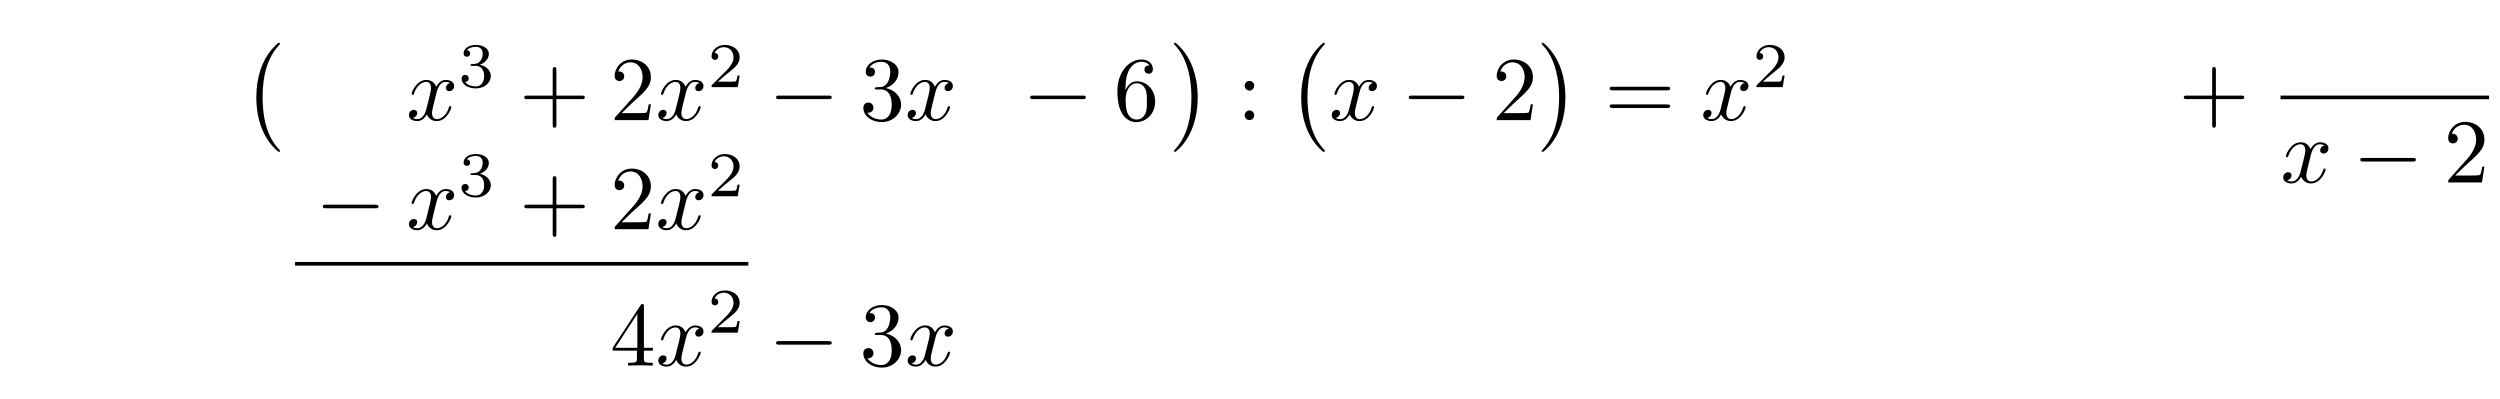
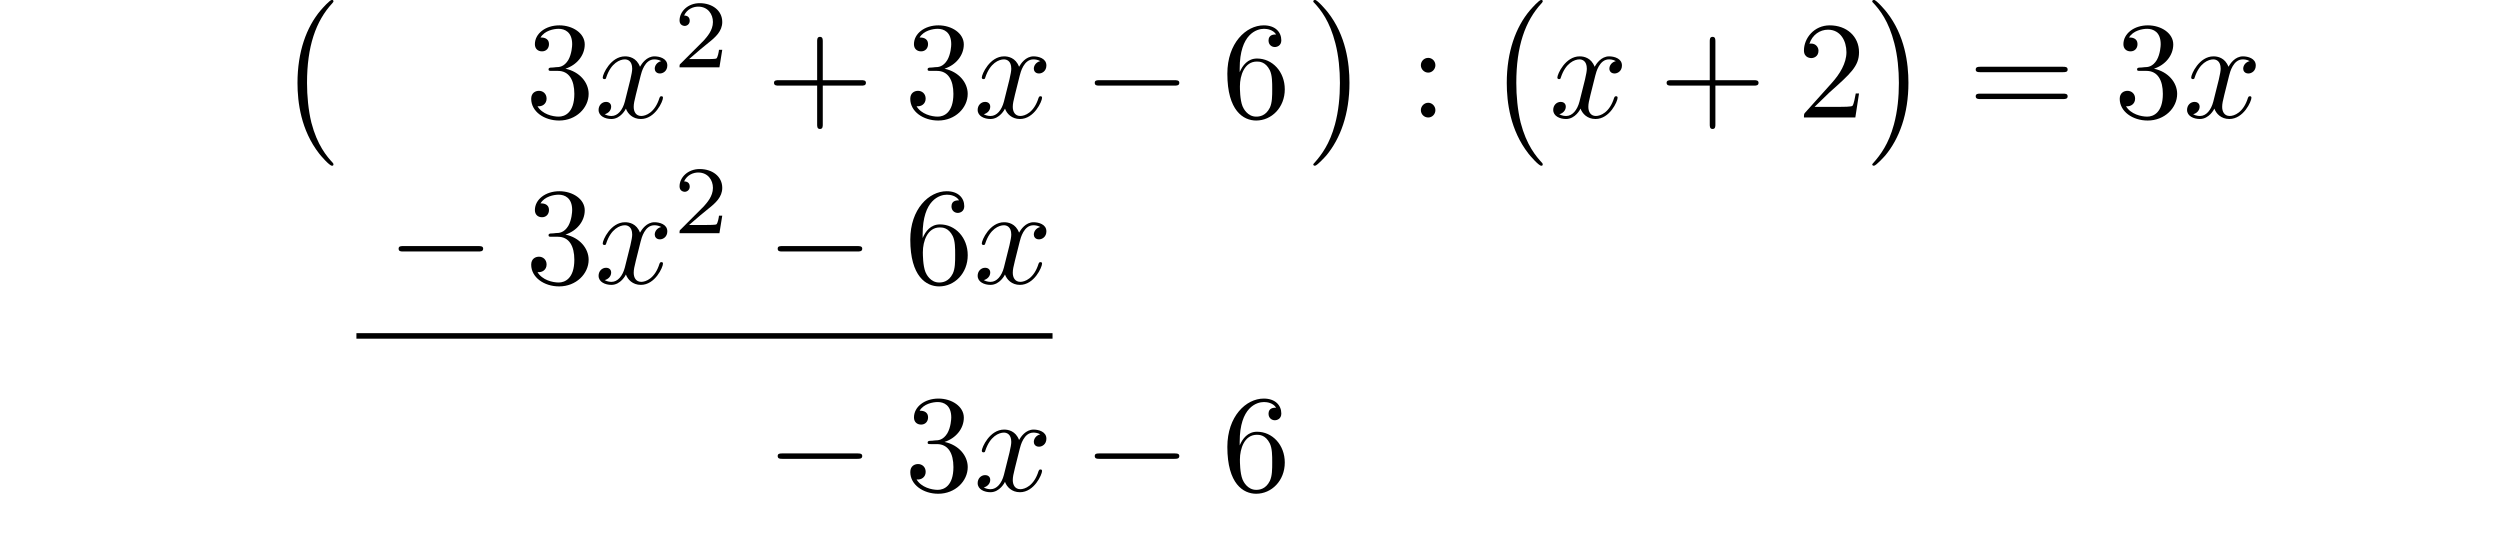
- <svg xmlns="http://www.w3.org/2000/svg" xmlns:xlink="http://www.w3.org/1999/xlink" width="273.904" height="43.646" viewBox="0 0 273.904 43.646">
+ <svg xmlns="http://www.w3.org/2000/svg" xmlns:xlink="http://www.w3.org/1999/xlink" width="180.182" height="38.954" viewBox="0 0 180.182 38.954">
  <defs>
    <g>
      <g id="glyph-0-0">
        <path d="M 4.109 11.453 C 4.109 11.422 4.094 11.391 4.078 11.359 C 3.625 10.875 2.938 10.062 2.516 8.438 C 2.297 7.531 2.203 6.516 2.203 5.578 C 2.203 2.953 2.828 1.125 4.031 -0.172 C 4.109 -0.266 4.109 -0.281 4.109 -0.297 C 4.109 -0.406 4.031 -0.406 4 -0.406 C 3.844 -0.406 3.312 0.203 3.188 0.344 C 2.156 1.562 1.516 3.344 1.516 5.578 C 1.516 6.984 1.766 8.984 3.078 10.672 C 3.172 10.797 3.812 11.547 4 11.547 C 4.031 11.547 4.109 11.547 4.109 11.453 Z M 4.109 11.453 " />
      </g>
      <g id="glyph-0-1">
        <path d="M 3.047 5.578 C 3.047 4.172 2.797 2.156 1.484 0.484 C 1.391 0.359 0.734 -0.406 0.562 -0.406 C 0.516 -0.406 0.438 -0.375 0.438 -0.297 C 0.438 -0.266 0.453 -0.234 0.5 -0.203 C 0.984 0.312 1.625 1.125 2.031 2.719 C 2.266 3.625 2.359 4.641 2.359 5.578 C 2.359 6.578 2.266 7.594 2 8.578 C 1.625 9.969 1.031 10.766 0.531 11.328 C 0.438 11.422 0.438 11.438 0.438 11.453 C 0.438 11.531 0.516 11.547 0.562 11.547 C 0.703 11.547 1.25 10.953 1.375 10.812 C 2.391 9.594 3.047 7.812 3.047 5.578 Z M 3.047 5.578 " />
      </g>
      <g id="glyph-1-0">
+         <path d="M 2.891 -3.516 C 3.703 -3.781 4.281 -4.469 4.281 -5.266 C 4.281 -6.078 3.406 -6.641 2.453 -6.641 C 1.453 -6.641 0.688 -6.047 0.688 -5.281 C 0.688 -4.953 0.906 -4.766 1.203 -4.766 C 1.5 -4.766 1.703 -4.984 1.703 -5.281 C 1.703 -5.766 1.234 -5.766 1.094 -5.766 C 1.391 -6.266 2.047 -6.391 2.406 -6.391 C 2.828 -6.391 3.375 -6.172 3.375 -5.281 C 3.375 -5.156 3.344 -4.578 3.094 -4.141 C 2.797 -3.656 2.453 -3.625 2.203 -3.625 C 2.125 -3.609 1.891 -3.594 1.812 -3.594 C 1.734 -3.578 1.672 -3.562 1.672 -3.469 C 1.672 -3.359 1.734 -3.359 1.906 -3.359 L 2.344 -3.359 C 3.156 -3.359 3.531 -2.688 3.531 -1.703 C 3.531 -0.344 2.844 -0.062 2.406 -0.062 C 1.969 -0.062 1.219 -0.234 0.875 -0.812 C 1.219 -0.766 1.531 -0.984 1.531 -1.359 C 1.531 -1.719 1.266 -1.922 0.984 -1.922 C 0.734 -1.922 0.422 -1.781 0.422 -1.344 C 0.422 -0.438 1.344 0.219 2.438 0.219 C 3.656 0.219 4.562 -0.688 4.562 -1.703 C 4.562 -2.516 3.922 -3.297 2.891 -3.516 Z M 2.891 -3.516 " />
+       </g>
+       <g id="glyph-1-1">
+         <path d="M 4.078 -2.297 L 6.859 -2.297 C 7 -2.297 7.188 -2.297 7.188 -2.5 C 7.188 -2.688 7 -2.688 6.859 -2.688 L 4.078 -2.688 L 4.078 -5.484 C 4.078 -5.625 4.078 -5.812 3.875 -5.812 C 3.672 -5.812 3.672 -5.625 3.672 -5.484 L 3.672 -2.688 L 0.891 -2.688 C 0.75 -2.688 0.562 -2.688 0.562 -2.5 C 0.562 -2.297 0.75 -2.297 0.891 -2.297 L 3.672 -2.297 L 3.672 0.5 C 3.672 0.641 3.672 0.828 3.875 0.828 C 4.078 0.828 4.078 0.641 4.078 0.5 Z M 4.078 -2.297 " />
+       </g>
+       <g id="glyph-1-2">
+         <path d="M 1.312 -3.266 L 1.312 -3.516 C 1.312 -6.031 2.547 -6.391 3.062 -6.391 C 3.297 -6.391 3.719 -6.328 3.938 -5.984 C 3.781 -5.984 3.391 -5.984 3.391 -5.547 C 3.391 -5.234 3.625 -5.078 3.844 -5.078 C 4 -5.078 4.312 -5.172 4.312 -5.562 C 4.312 -6.156 3.875 -6.641 3.047 -6.641 C 1.766 -6.641 0.422 -5.359 0.422 -3.156 C 0.422 -0.484 1.578 0.219 2.5 0.219 C 3.609 0.219 4.562 -0.719 4.562 -2.031 C 4.562 -3.297 3.672 -4.25 2.562 -4.25 C 1.891 -4.25 1.516 -3.75 1.312 -3.266 Z M 2.5 -0.062 C 1.875 -0.062 1.578 -0.656 1.516 -0.812 C 1.328 -1.281 1.328 -2.078 1.328 -2.25 C 1.328 -3.031 1.656 -4.031 2.547 -4.031 C 2.719 -4.031 3.172 -4.031 3.484 -3.406 C 3.656 -3.047 3.656 -2.531 3.656 -2.047 C 3.656 -1.562 3.656 -1.062 3.484 -0.703 C 3.188 -0.109 2.734 -0.062 2.5 -0.062 Z M 2.5 -0.062 " />
+       </g>
+       <g id="glyph-1-3">
+         <path d="M 1.906 -3.766 C 1.906 -4.062 1.672 -4.297 1.391 -4.297 C 1.094 -4.297 0.859 -4.062 0.859 -3.766 C 0.859 -3.484 1.094 -3.234 1.391 -3.234 C 1.672 -3.234 1.906 -3.484 1.906 -3.766 Z M 1.906 -0.531 C 1.906 -0.812 1.672 -1.062 1.391 -1.062 C 1.094 -1.062 0.859 -0.812 0.859 -0.531 C 0.859 -0.234 1.094 0 1.391 0 C 1.672 0 1.906 -0.234 1.906 -0.531 Z M 1.906 -0.531 " />
+       </g>
+       <g id="glyph-1-4">
+         <path d="M 1.266 -0.766 L 2.328 -1.797 C 3.875 -3.172 4.469 -3.703 4.469 -4.703 C 4.469 -5.844 3.578 -6.641 2.359 -6.641 C 1.234 -6.641 0.5 -5.719 0.5 -4.828 C 0.5 -4.281 1 -4.281 1.031 -4.281 C 1.203 -4.281 1.547 -4.391 1.547 -4.812 C 1.547 -5.062 1.359 -5.328 1.016 -5.328 C 0.938 -5.328 0.922 -5.328 0.891 -5.312 C 1.109 -5.969 1.656 -6.328 2.234 -6.328 C 3.141 -6.328 3.562 -5.516 3.562 -4.703 C 3.562 -3.906 3.078 -3.125 2.516 -2.5 L 0.609 -0.375 C 0.5 -0.266 0.5 -0.234 0.5 0 L 4.203 0 L 4.469 -1.734 L 4.234 -1.734 C 4.172 -1.438 4.109 -1 4 -0.844 C 3.938 -0.766 3.281 -0.766 3.062 -0.766 Z M 1.266 -0.766 " />
+       </g>
+       <g id="glyph-1-5">
+         <path d="M 6.844 -3.266 C 7 -3.266 7.188 -3.266 7.188 -3.453 C 7.188 -3.656 7 -3.656 6.859 -3.656 L 0.891 -3.656 C 0.75 -3.656 0.562 -3.656 0.562 -3.453 C 0.562 -3.266 0.75 -3.266 0.891 -3.266 Z M 6.859 -1.328 C 7 -1.328 7.188 -1.328 7.188 -1.531 C 7.188 -1.719 7 -1.719 6.844 -1.719 L 0.891 -1.719 C 0.75 -1.719 0.562 -1.719 0.562 -1.531 C 0.562 -1.328 0.75 -1.328 0.891 -1.328 Z M 6.859 -1.328 " />
+       </g>
+       <g id="glyph-2-0">
        <path d="M 3.328 -3.016 C 3.391 -3.266 3.625 -4.188 4.312 -4.188 C 4.359 -4.188 4.609 -4.188 4.812 -4.062 C 4.531 -4 4.344 -3.766 4.344 -3.516 C 4.344 -3.359 4.453 -3.172 4.719 -3.172 C 4.938 -3.172 5.25 -3.344 5.25 -3.75 C 5.25 -4.266 4.672 -4.406 4.328 -4.406 C 3.75 -4.406 3.406 -3.875 3.281 -3.656 C 3.031 -4.312 2.5 -4.406 2.203 -4.406 C 1.172 -4.406 0.594 -3.125 0.594 -2.875 C 0.594 -2.766 0.703 -2.766 0.719 -2.766 C 0.797 -2.766 0.828 -2.797 0.844 -2.875 C 1.188 -3.938 1.844 -4.188 2.188 -4.188 C 2.375 -4.188 2.719 -4.094 2.719 -3.516 C 2.719 -3.203 2.547 -2.547 2.188 -1.141 C 2.031 -0.531 1.672 -0.109 1.234 -0.109 C 1.172 -0.109 0.953 -0.109 0.734 -0.234 C 0.984 -0.297 1.203 -0.5 1.203 -0.781 C 1.203 -1.047 0.984 -1.125 0.844 -1.125 C 0.531 -1.125 0.297 -0.875 0.297 -0.547 C 0.297 -0.094 0.781 0.109 1.219 0.109 C 1.891 0.109 2.25 -0.594 2.266 -0.641 C 2.391 -0.281 2.75 0.109 3.344 0.109 C 4.375 0.109 4.938 -1.172 4.938 -1.422 C 4.938 -1.531 4.859 -1.531 4.828 -1.531 C 4.734 -1.531 4.719 -1.484 4.688 -1.422 C 4.359 -0.344 3.688 -0.109 3.375 -0.109 C 2.984 -0.109 2.828 -0.422 2.828 -0.766 C 2.828 -0.984 2.875 -1.203 2.984 -1.641 Z M 3.328 -3.016 " />
      </g>
-       <g id="glyph-2-0">
-         <path d="M 1.906 -2.328 C 2.453 -2.328 2.844 -1.953 2.844 -1.203 C 2.844 -0.344 2.328 -0.078 1.938 -0.078 C 1.656 -0.078 1.031 -0.156 0.75 -0.578 C 1.078 -0.578 1.156 -0.812 1.156 -0.969 C 1.156 -1.188 0.984 -1.344 0.766 -1.344 C 0.578 -1.344 0.375 -1.219 0.375 -0.938 C 0.375 -0.281 1.094 0.141 1.938 0.141 C 2.906 0.141 3.578 -0.516 3.578 -1.203 C 3.578 -1.75 3.141 -2.297 2.375 -2.453 C 3.094 -2.719 3.359 -3.234 3.359 -3.672 C 3.359 -4.219 2.734 -4.625 1.953 -4.625 C 1.188 -4.625 0.594 -4.25 0.594 -3.688 C 0.594 -3.453 0.75 -3.328 0.953 -3.328 C 1.172 -3.328 1.312 -3.484 1.312 -3.672 C 1.312 -3.875 1.172 -4.031 0.953 -4.047 C 1.203 -4.344 1.672 -4.422 1.938 -4.422 C 2.25 -4.422 2.688 -4.266 2.688 -3.672 C 2.688 -3.375 2.594 -3.047 2.406 -2.844 C 2.188 -2.578 1.984 -2.562 1.641 -2.531 C 1.469 -2.516 1.453 -2.516 1.422 -2.516 C 1.406 -2.516 1.344 -2.5 1.344 -2.422 C 1.344 -2.328 1.406 -2.328 1.531 -2.328 Z M 1.906 -2.328 " />
-       </g>
-       <g id="glyph-2-1">
+       <g id="glyph-3-0">
        <path d="M 3.516 -1.266 L 3.281 -1.266 C 3.266 -1.109 3.188 -0.703 3.094 -0.641 C 3.047 -0.594 2.516 -0.594 2.406 -0.594 L 1.125 -0.594 C 1.859 -1.234 2.109 -1.438 2.516 -1.766 C 3.031 -2.172 3.516 -2.609 3.516 -3.266 C 3.516 -4.109 2.781 -4.625 1.891 -4.625 C 1.031 -4.625 0.438 -4.016 0.438 -3.375 C 0.438 -3.031 0.734 -2.984 0.812 -2.984 C 0.969 -2.984 1.172 -3.109 1.172 -3.359 C 1.172 -3.484 1.125 -3.734 0.766 -3.734 C 0.984 -4.219 1.453 -4.375 1.781 -4.375 C 2.484 -4.375 2.844 -3.828 2.844 -3.266 C 2.844 -2.656 2.406 -2.188 2.188 -1.938 L 0.516 -0.266 C 0.438 -0.203 0.438 -0.188 0.438 0 L 3.312 0 Z M 3.516 -1.266 " />
-       </g>
-       <g id="glyph-3-0">
-         <path d="M 4.078 -2.297 L 6.859 -2.297 C 7 -2.297 7.188 -2.297 7.188 -2.5 C 7.188 -2.688 7 -2.688 6.859 -2.688 L 4.078 -2.688 L 4.078 -5.484 C 4.078 -5.625 4.078 -5.812 3.875 -5.812 C 3.672 -5.812 3.672 -5.625 3.672 -5.484 L 3.672 -2.688 L 0.891 -2.688 C 0.75 -2.688 0.562 -2.688 0.562 -2.5 C 0.562 -2.297 0.75 -2.297 0.891 -2.297 L 3.672 -2.297 L 3.672 0.5 C 3.672 0.641 3.672 0.828 3.875 0.828 C 4.078 0.828 4.078 0.641 4.078 0.5 Z M 4.078 -2.297 " />
-       </g>
-       <g id="glyph-3-1">
-         <path d="M 1.266 -0.766 L 2.328 -1.797 C 3.875 -3.172 4.469 -3.703 4.469 -4.703 C 4.469 -5.844 3.578 -6.641 2.359 -6.641 C 1.234 -6.641 0.5 -5.719 0.5 -4.828 C 0.5 -4.281 1 -4.281 1.031 -4.281 C 1.203 -4.281 1.547 -4.391 1.547 -4.812 C 1.547 -5.062 1.359 -5.328 1.016 -5.328 C 0.938 -5.328 0.922 -5.328 0.891 -5.312 C 1.109 -5.969 1.656 -6.328 2.234 -6.328 C 3.141 -6.328 3.562 -5.516 3.562 -4.703 C 3.562 -3.906 3.078 -3.125 2.516 -2.5 L 0.609 -0.375 C 0.5 -0.266 0.5 -0.234 0.5 0 L 4.203 0 L 4.469 -1.734 L 4.234 -1.734 C 4.172 -1.438 4.109 -1 4 -0.844 C 3.938 -0.766 3.281 -0.766 3.062 -0.766 Z M 1.266 -0.766 " />
-       </g>
-       <g id="glyph-3-2">
-         <path d="M 2.891 -3.516 C 3.703 -3.781 4.281 -4.469 4.281 -5.266 C 4.281 -6.078 3.406 -6.641 2.453 -6.641 C 1.453 -6.641 0.688 -6.047 0.688 -5.281 C 0.688 -4.953 0.906 -4.766 1.203 -4.766 C 1.5 -4.766 1.703 -4.984 1.703 -5.281 C 1.703 -5.766 1.234 -5.766 1.094 -5.766 C 1.391 -6.266 2.047 -6.391 2.406 -6.391 C 2.828 -6.391 3.375 -6.172 3.375 -5.281 C 3.375 -5.156 3.344 -4.578 3.094 -4.141 C 2.797 -3.656 2.453 -3.625 2.203 -3.625 C 2.125 -3.609 1.891 -3.594 1.812 -3.594 C 1.734 -3.578 1.672 -3.562 1.672 -3.469 C 1.672 -3.359 1.734 -3.359 1.906 -3.359 L 2.344 -3.359 C 3.156 -3.359 3.531 -2.688 3.531 -1.703 C 3.531 -0.344 2.844 -0.062 2.406 -0.062 C 1.969 -0.062 1.219 -0.234 0.875 -0.812 C 1.219 -0.766 1.531 -0.984 1.531 -1.359 C 1.531 -1.719 1.266 -1.922 0.984 -1.922 C 0.734 -1.922 0.422 -1.781 0.422 -1.344 C 0.422 -0.438 1.344 0.219 2.438 0.219 C 3.656 0.219 4.562 -0.688 4.562 -1.703 C 4.562 -2.516 3.922 -3.297 2.891 -3.516 Z M 2.891 -3.516 " />
-       </g>
-       <g id="glyph-3-3">
-         <path d="M 1.312 -3.266 L 1.312 -3.516 C 1.312 -6.031 2.547 -6.391 3.062 -6.391 C 3.297 -6.391 3.719 -6.328 3.938 -5.984 C 3.781 -5.984 3.391 -5.984 3.391 -5.547 C 3.391 -5.234 3.625 -5.078 3.844 -5.078 C 4 -5.078 4.312 -5.172 4.312 -5.562 C 4.312 -6.156 3.875 -6.641 3.047 -6.641 C 1.766 -6.641 0.422 -5.359 0.422 -3.156 C 0.422 -0.484 1.578 0.219 2.5 0.219 C 3.609 0.219 4.562 -0.719 4.562 -2.031 C 4.562 -3.297 3.672 -4.25 2.562 -4.25 C 1.891 -4.25 1.516 -3.75 1.312 -3.266 Z M 2.5 -0.062 C 1.875 -0.062 1.578 -0.656 1.516 -0.812 C 1.328 -1.281 1.328 -2.078 1.328 -2.25 C 1.328 -3.031 1.656 -4.031 2.547 -4.031 C 2.719 -4.031 3.172 -4.031 3.484 -3.406 C 3.656 -3.047 3.656 -2.531 3.656 -2.047 C 3.656 -1.562 3.656 -1.062 3.484 -0.703 C 3.188 -0.109 2.734 -0.062 2.5 -0.062 Z M 2.5 -0.062 " />
-       </g>
-       <g id="glyph-3-4">
-         <path d="M 1.906 -3.766 C 1.906 -4.062 1.672 -4.297 1.391 -4.297 C 1.094 -4.297 0.859 -4.062 0.859 -3.766 C 0.859 -3.484 1.094 -3.234 1.391 -3.234 C 1.672 -3.234 1.906 -3.484 1.906 -3.766 Z M 1.906 -0.531 C 1.906 -0.812 1.672 -1.062 1.391 -1.062 C 1.094 -1.062 0.859 -0.812 0.859 -0.531 C 0.859 -0.234 1.094 0 1.391 0 C 1.672 0 1.906 -0.234 1.906 -0.531 Z M 1.906 -0.531 " />
-       </g>
-       <g id="glyph-3-5">
-         <path d="M 6.844 -3.266 C 7 -3.266 7.188 -3.266 7.188 -3.453 C 7.188 -3.656 7 -3.656 6.859 -3.656 L 0.891 -3.656 C 0.75 -3.656 0.562 -3.656 0.562 -3.453 C 0.562 -3.266 0.75 -3.266 0.891 -3.266 Z M 6.859 -1.328 C 7 -1.328 7.188 -1.328 7.188 -1.531 C 7.188 -1.719 7 -1.719 6.844 -1.719 L 0.891 -1.719 C 0.75 -1.719 0.562 -1.719 0.562 -1.531 C 0.562 -1.328 0.75 -1.328 0.891 -1.328 Z M 6.859 -1.328 " />
-       </g>
-       <g id="glyph-3-6">
-         <path d="M 2.938 -1.641 L 2.938 -0.781 C 2.938 -0.422 2.906 -0.312 2.172 -0.312 L 1.969 -0.312 L 1.969 0 C 2.375 -0.031 2.891 -0.031 3.312 -0.031 C 3.734 -0.031 4.25 -0.031 4.672 0 L 4.672 -0.312 L 4.453 -0.312 C 3.719 -0.312 3.703 -0.422 3.703 -0.781 L 3.703 -1.641 L 4.688 -1.641 L 4.688 -1.953 L 3.703 -1.953 L 3.703 -6.484 C 3.703 -6.688 3.703 -6.75 3.531 -6.75 C 3.453 -6.75 3.422 -6.75 3.344 -6.625 L 0.281 -1.953 L 0.281 -1.641 Z M 2.984 -1.953 L 0.562 -1.953 L 2.984 -5.672 Z M 2.984 -1.953 " />
      </g>
      <g id="glyph-4-0">
        <path d="M 6.562 -2.297 C 6.734 -2.297 6.922 -2.297 6.922 -2.5 C 6.922 -2.688 6.734 -2.688 6.562 -2.688 L 1.172 -2.688 C 1 -2.688 0.828 -2.688 0.828 -2.5 C 0.828 -2.297 1 -2.297 1.172 -2.297 Z M 6.562 -2.297 " />
      </g>
    </g>
  </defs>
  <g fill="rgb(0%, 0%, 0%)" fill-opacity="1">
-     <use xlink:href="#glyph-0-0" x="26.567" y="5.09" />
+     <use xlink:href="#glyph-0-0" x="19.925" y="0.398" />
  </g>
  <g fill="rgb(0%, 0%, 0%)" fill-opacity="1">
-     <use xlink:href="#glyph-1-0" x="44.505" y="13.16" />
+     <use xlink:href="#glyph-1-0" x="37.863" y="8.468" />
  </g>
  <g fill="rgb(0%, 0%, 0%)" fill-opacity="1">
-     <use xlink:href="#glyph-2-0" x="50.199" y="9.545" />
+     <use xlink:href="#glyph-2-0" x="42.845" y="8.468" />
  </g>
  <g fill="rgb(0%, 0%, 0%)" fill-opacity="1">
-     <use xlink:href="#glyph-3-0" x="56.882" y="13.16" />
+     <use xlink:href="#glyph-3-0" x="48.539" y="4.853" />
  </g>
  <g fill="rgb(0%, 0%, 0%)" fill-opacity="1">
-     <use xlink:href="#glyph-3-1" x="66.843" y="13.16" />
+     <use xlink:href="#glyph-1-1" x="55.222" y="8.468" />
  </g>
  <g fill="rgb(0%, 0%, 0%)" fill-opacity="1">
-     <use xlink:href="#glyph-1-0" x="71.826" y="13.16" />
+     <use xlink:href="#glyph-1-0" x="65.183" y="8.468" />
  </g>
  <g fill="rgb(0%, 0%, 0%)" fill-opacity="1">
-     <use xlink:href="#glyph-2-1" x="77.52" y="9.545" />
+     <use xlink:href="#glyph-2-0" x="70.166" y="8.468" />
  </g>
  <g fill="rgb(0%, 0%, 0%)" fill-opacity="1">
-     <use xlink:href="#glyph-4-0" x="84.203" y="13.16" />
+     <use xlink:href="#glyph-4-0" x="78.074" y="8.468" />
  </g>
  <g fill="rgb(0%, 0%, 0%)" fill-opacity="1">
-     <use xlink:href="#glyph-3-2" x="94.166" y="13.16" />
+     <use xlink:href="#glyph-1-2" x="88.036" y="8.468" />
  </g>
  <g fill="rgb(0%, 0%, 0%)" fill-opacity="1">
-     <use xlink:href="#glyph-1-0" x="99.147" y="13.16" />
+     <use xlink:href="#glyph-0-1" x="94.213" y="0.398" />
  </g>
  <g fill="rgb(0%, 0%, 0%)" fill-opacity="1">
-     <use xlink:href="#glyph-4-0" x="112.036" y="13.16" />
+     <use xlink:href="#glyph-1-3" x="101.547" y="8.468" />
  </g>
  <g fill="rgb(0%, 0%, 0%)" fill-opacity="1">
-     <use xlink:href="#glyph-3-3" x="121.999" y="13.16" />
+     <use xlink:href="#glyph-0-0" x="107.081" y="0.398" />
  </g>
  <g fill="rgb(0%, 0%, 0%)" fill-opacity="1">
-     <use xlink:href="#glyph-0-1" x="128.176" y="5.09" />
+     <use xlink:href="#glyph-2-0" x="111.648" y="8.468" />
  </g>
  <g fill="rgb(0%, 0%, 0%)" fill-opacity="1">
-     <use xlink:href="#glyph-3-4" x="135.509" y="13.16" />
+     <use xlink:href="#glyph-1-1" x="119.555" y="8.468" />
  </g>
  <g fill="rgb(0%, 0%, 0%)" fill-opacity="1">
-     <use xlink:href="#glyph-0-0" x="141.044" y="5.09" />
+     <use xlink:href="#glyph-1-4" x="129.516" y="8.468" />
  </g>
  <g fill="rgb(0%, 0%, 0%)" fill-opacity="1">
-     <use xlink:href="#glyph-1-0" x="145.61" y="13.16" />
+     <use xlink:href="#glyph-0-1" x="134.499" y="0.398" />
  </g>
  <g fill="rgb(0%, 0%, 0%)" fill-opacity="1">
-     <use xlink:href="#glyph-4-0" x="153.518" y="13.16" />
+     <use xlink:href="#glyph-1-5" x="141.833" y="8.468" />
  </g>
  <g fill="rgb(0%, 0%, 0%)" fill-opacity="1">
-     <use xlink:href="#glyph-3-1" x="163.481" y="13.16" />
+     <use xlink:href="#glyph-1-0" x="152.352" y="8.468" />
  </g>
  <g fill="rgb(0%, 0%, 0%)" fill-opacity="1">
-     <use xlink:href="#glyph-0-1" x="168.462" y="5.09" />
+     <use xlink:href="#glyph-2-0" x="157.33" y="8.468" />
  </g>
  <g fill="rgb(0%, 0%, 0%)" fill-opacity="1">
-     <use xlink:href="#glyph-3-5" x="175.796" y="13.16" />
+     <use xlink:href="#glyph-4-0" x="27.901" y="20.423" />
  </g>
  <g fill="rgb(0%, 0%, 0%)" fill-opacity="1">
-     <use xlink:href="#glyph-1-0" x="186.312" y="13.16" />
+     <use xlink:href="#glyph-1-0" x="37.863" y="20.423" />
  </g>
  <g fill="rgb(0%, 0%, 0%)" fill-opacity="1">
-     <use xlink:href="#glyph-2-1" x="192.006" y="9.545" />
+     <use xlink:href="#glyph-2-0" x="42.845" y="20.423" />
  </g>
  <g fill="rgb(0%, 0%, 0%)" fill-opacity="1">
-     <use xlink:href="#glyph-3-0" x="238.699" y="13.16" />
-   </g>
-   <path fill="none" stroke-width="0.398" stroke-linecap="butt" stroke-linejoin="miter" stroke="rgb(0%, 0%, 0%)" stroke-opacity="1" stroke-miterlimit="10" d="M -0.002 -0.002 L 22.854 -0.002 " transform="matrix(1, 0, 0, -1, 249.857, 10.67)" />
-   <g fill="rgb(0%, 0%, 0%)" fill-opacity="1">
-     <use xlink:href="#glyph-1-0" x="249.857" y="19.994" />
+     <use xlink:href="#glyph-3-0" x="48.539" y="16.808" />
  </g>
  <g fill="rgb(0%, 0%, 0%)" fill-opacity="1">
-     <use xlink:href="#glyph-4-0" x="257.765" y="19.994" />
+     <use xlink:href="#glyph-4-0" x="55.222" y="20.423" />
  </g>
  <g fill="rgb(0%, 0%, 0%)" fill-opacity="1">
-     <use xlink:href="#glyph-3-1" x="267.727" y="19.994" />
+     <use xlink:href="#glyph-1-2" x="65.185" y="20.423" />
  </g>
  <g fill="rgb(0%, 0%, 0%)" fill-opacity="1">
-     <use xlink:href="#glyph-4-0" x="34.543" y="25.115" />
+     <use xlink:href="#glyph-2-0" x="70.166" y="20.423" />
+   </g>
+   <path fill="none" stroke-width="0.398" stroke-linecap="butt" stroke-linejoin="miter" stroke="rgb(0%, 0%, 0%)" stroke-opacity="1" stroke-miterlimit="10" d="M 0.001 -0.002 L 50.172 -0.002 " transform="matrix(1, 0, 0, -1, 25.687, 24.209)" />
+   <g fill="rgb(0%, 0%, 0%)" fill-opacity="1">
+     <use xlink:href="#glyph-4-0" x="55.222" y="35.367" />
  </g>
  <g fill="rgb(0%, 0%, 0%)" fill-opacity="1">
-     <use xlink:href="#glyph-1-0" x="44.505" y="25.115" />
+     <use xlink:href="#glyph-1-0" x="65.185" y="35.367" />
  </g>
  <g fill="rgb(0%, 0%, 0%)" fill-opacity="1">
-     <use xlink:href="#glyph-2-0" x="50.199" y="21.5" />
+     <use xlink:href="#glyph-2-0" x="70.166" y="35.367" />
  </g>
  <g fill="rgb(0%, 0%, 0%)" fill-opacity="1">
-     <use xlink:href="#glyph-3-0" x="56.882" y="25.115" />
+     <use xlink:href="#glyph-4-0" x="78.074" y="35.367" />
  </g>
  <g fill="rgb(0%, 0%, 0%)" fill-opacity="1">
-     <use xlink:href="#glyph-3-1" x="66.843" y="25.115" />
-   </g>
-   <g fill="rgb(0%, 0%, 0%)" fill-opacity="1">
-     <use xlink:href="#glyph-1-0" x="71.826" y="25.115" />
-   </g>
-   <g fill="rgb(0%, 0%, 0%)" fill-opacity="1">
-     <use xlink:href="#glyph-2-1" x="77.52" y="21.5" />
-   </g>
-   <path fill="none" stroke-width="0.398" stroke-linecap="butt" stroke-linejoin="miter" stroke="rgb(0%, 0%, 0%)" stroke-opacity="1" stroke-miterlimit="10" d="M -0.001 -0.001 L 49.659 -0.001 " transform="matrix(1, 0, 0, -1, 32.329, 28.901)" />
-   <g fill="rgb(0%, 0%, 0%)" fill-opacity="1">
-     <use xlink:href="#glyph-3-6" x="66.845" y="40.059" />
-   </g>
-   <g fill="rgb(0%, 0%, 0%)" fill-opacity="1">
-     <use xlink:href="#glyph-1-0" x="71.826" y="40.059" />
-   </g>
-   <g fill="rgb(0%, 0%, 0%)" fill-opacity="1">
-     <use xlink:href="#glyph-2-1" x="77.52" y="36.444" />
-   </g>
-   <g fill="rgb(0%, 0%, 0%)" fill-opacity="1">
-     <use xlink:href="#glyph-4-0" x="84.203" y="40.059" />
-   </g>
-   <g fill="rgb(0%, 0%, 0%)" fill-opacity="1">
-     <use xlink:href="#glyph-3-2" x="94.166" y="40.059" />
-   </g>
-   <g fill="rgb(0%, 0%, 0%)" fill-opacity="1">
-     <use xlink:href="#glyph-1-0" x="99.147" y="40.059" />
+     <use xlink:href="#glyph-1-2" x="88.036" y="35.367" />
  </g>
</svg>
